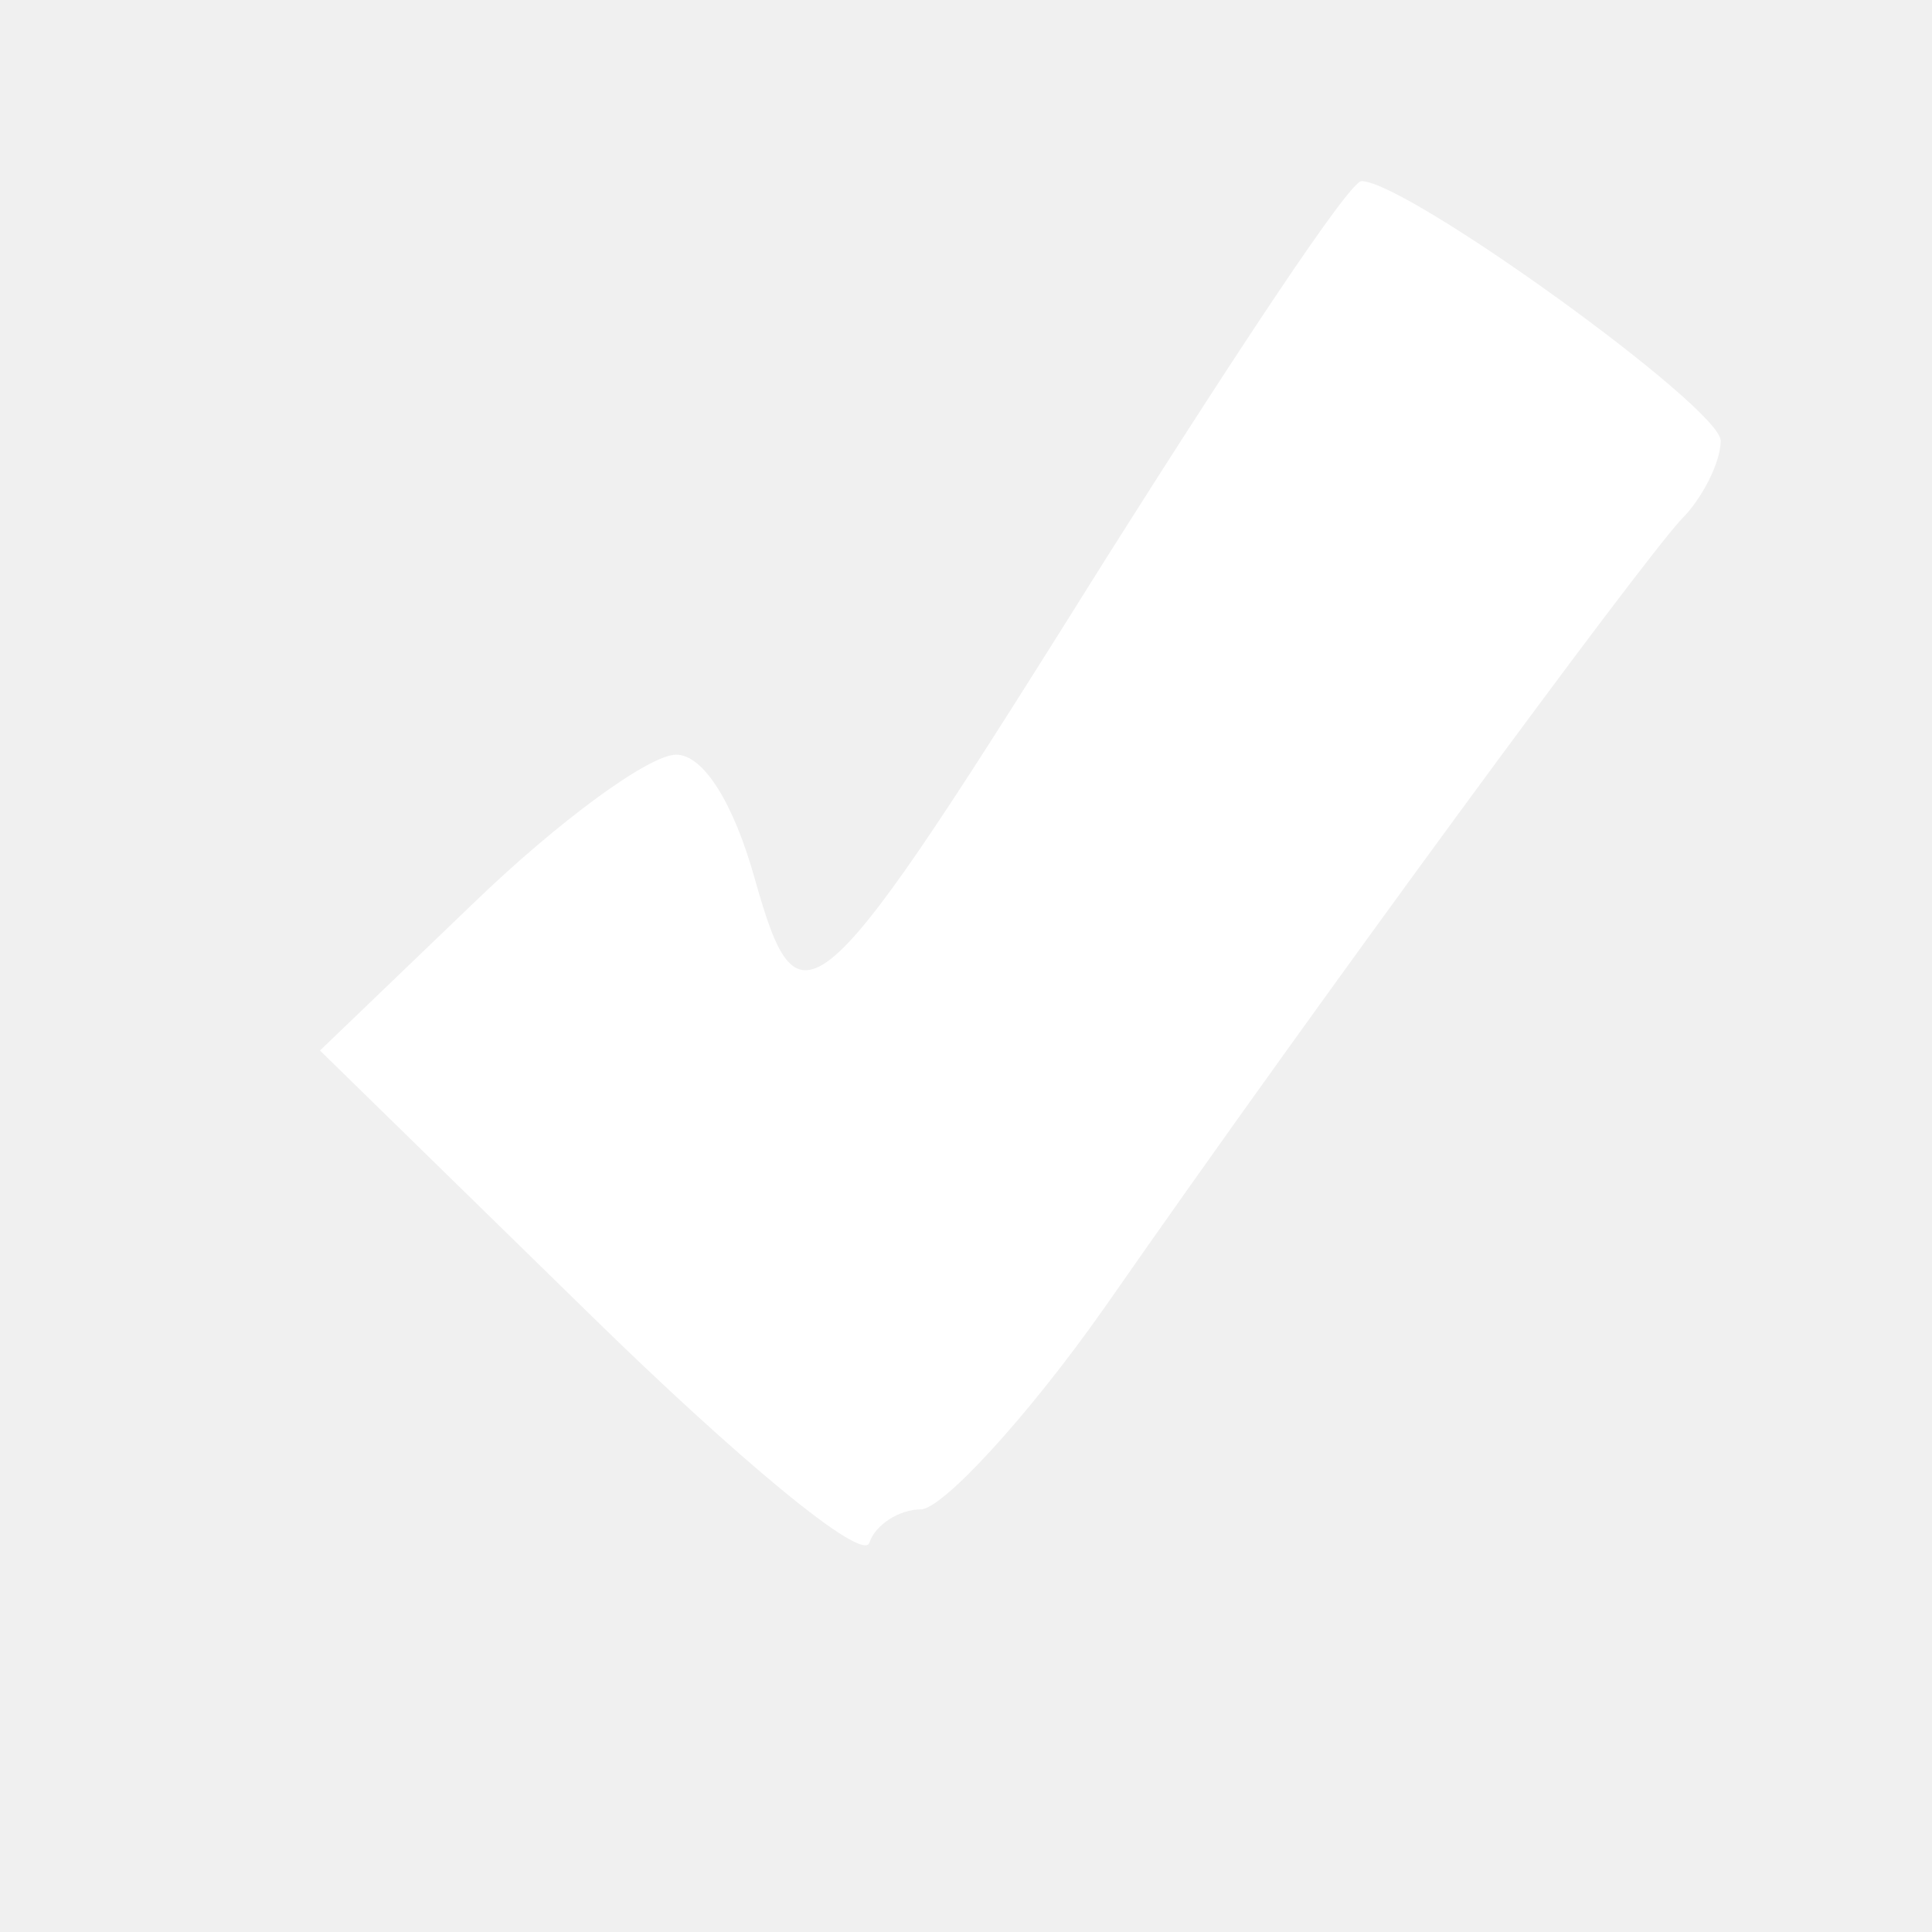
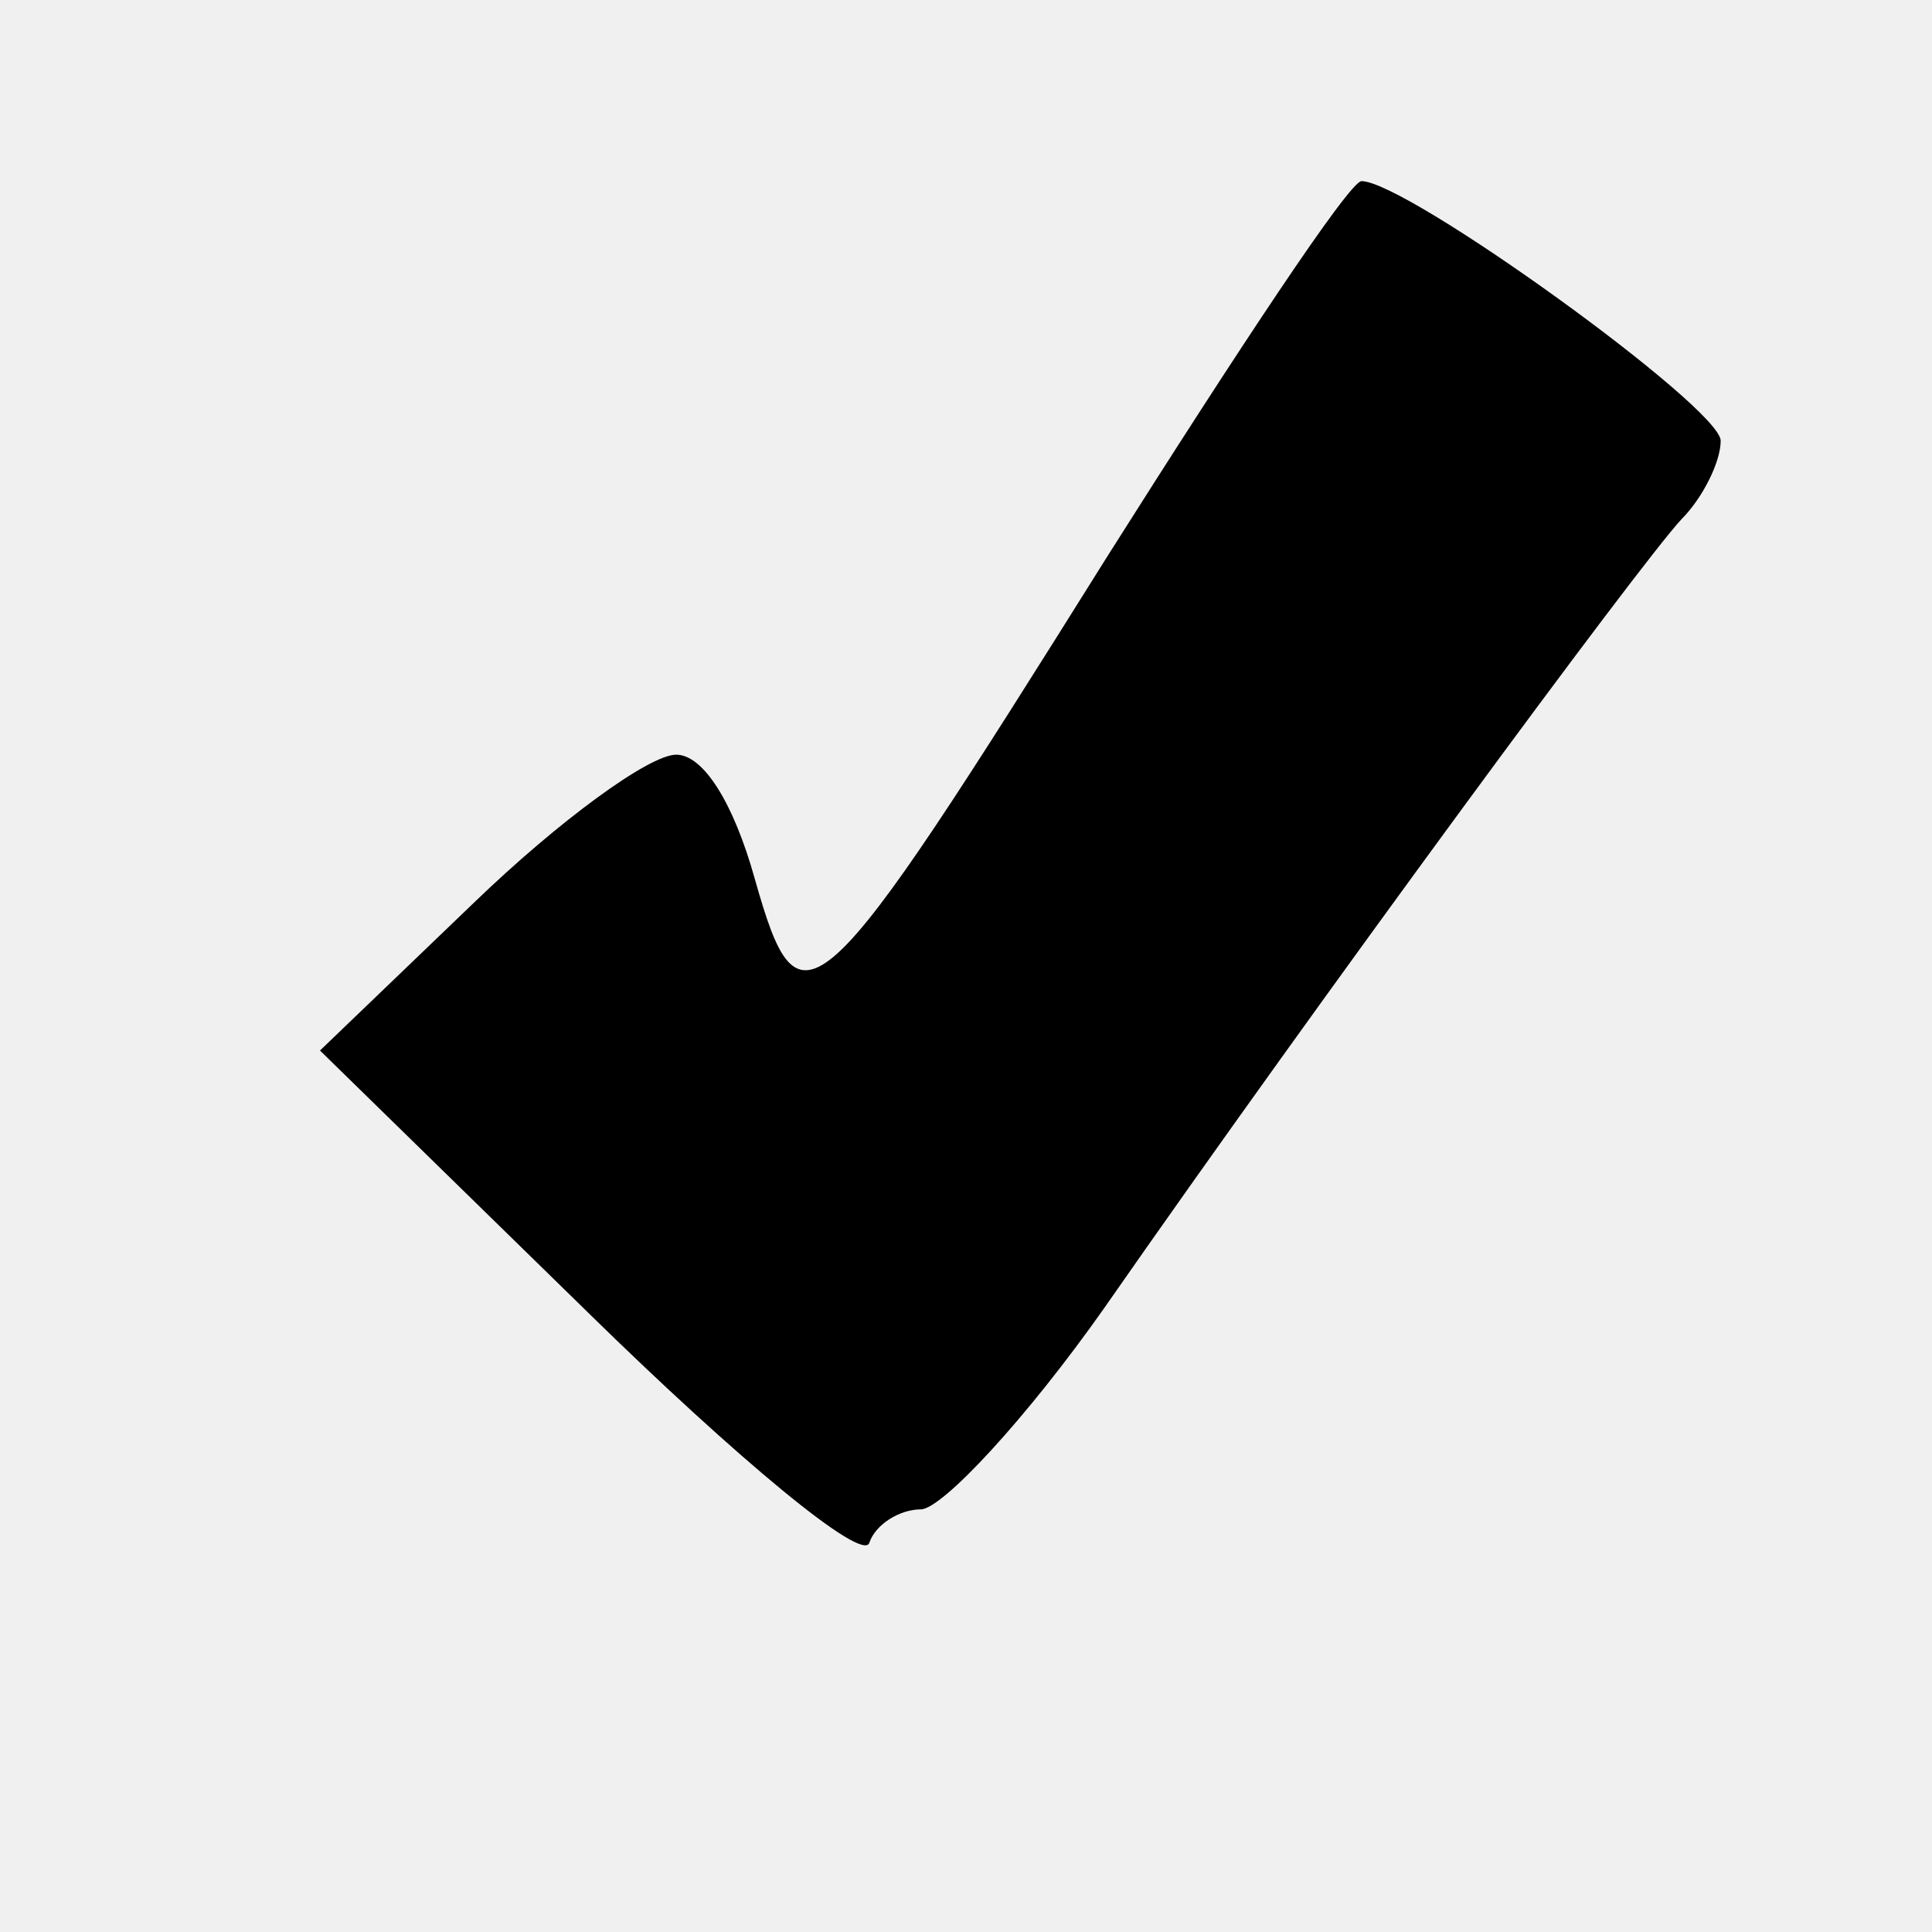
<svg xmlns="http://www.w3.org/2000/svg" width="24" height="24" viewBox="0 0 24 24" fill="none">
-   <path d="M13.763 6.9C10.125 12.713 9.938 12.9 9.375 10.913C9.113 9.975 8.738 9.375 8.4 9.375C8.063 9.375 6.938 10.2 5.888 11.213L3.975 13.05L7.313 16.313C9.15 18.113 10.725 19.425 10.8 19.163C10.875 18.938 11.175 18.75 11.438 18.75C11.7 18.75 12.75 17.625 13.725 16.238C16.388 12.413 20.363 7.013 20.888 6.45C21.15 6.188 21.375 5.738 21.375 5.475C21.375 5.063 17.475 2.25 16.913 2.25C16.763 2.25 15.375 4.35 13.763 6.9Z" fill="white" />
+   <path d="M13.763 6.9C10.125 12.713 9.938 12.9 9.375 10.913C9.113 9.975 8.738 9.375 8.4 9.375C8.063 9.375 6.938 10.2 5.888 11.213L3.975 13.05L7.313 16.313C9.15 18.113 10.725 19.425 10.8 19.163C10.875 18.938 11.175 18.75 11.438 18.75C11.7 18.75 12.75 17.625 13.725 16.238C16.388 12.413 20.363 7.013 20.888 6.45C21.15 6.188 21.375 5.738 21.375 5.475C21.375 5.063 17.475 2.25 16.913 2.25C16.763 2.25 15.375 4.35 13.763 6.9Z" fill="currentColor" />
</svg>
